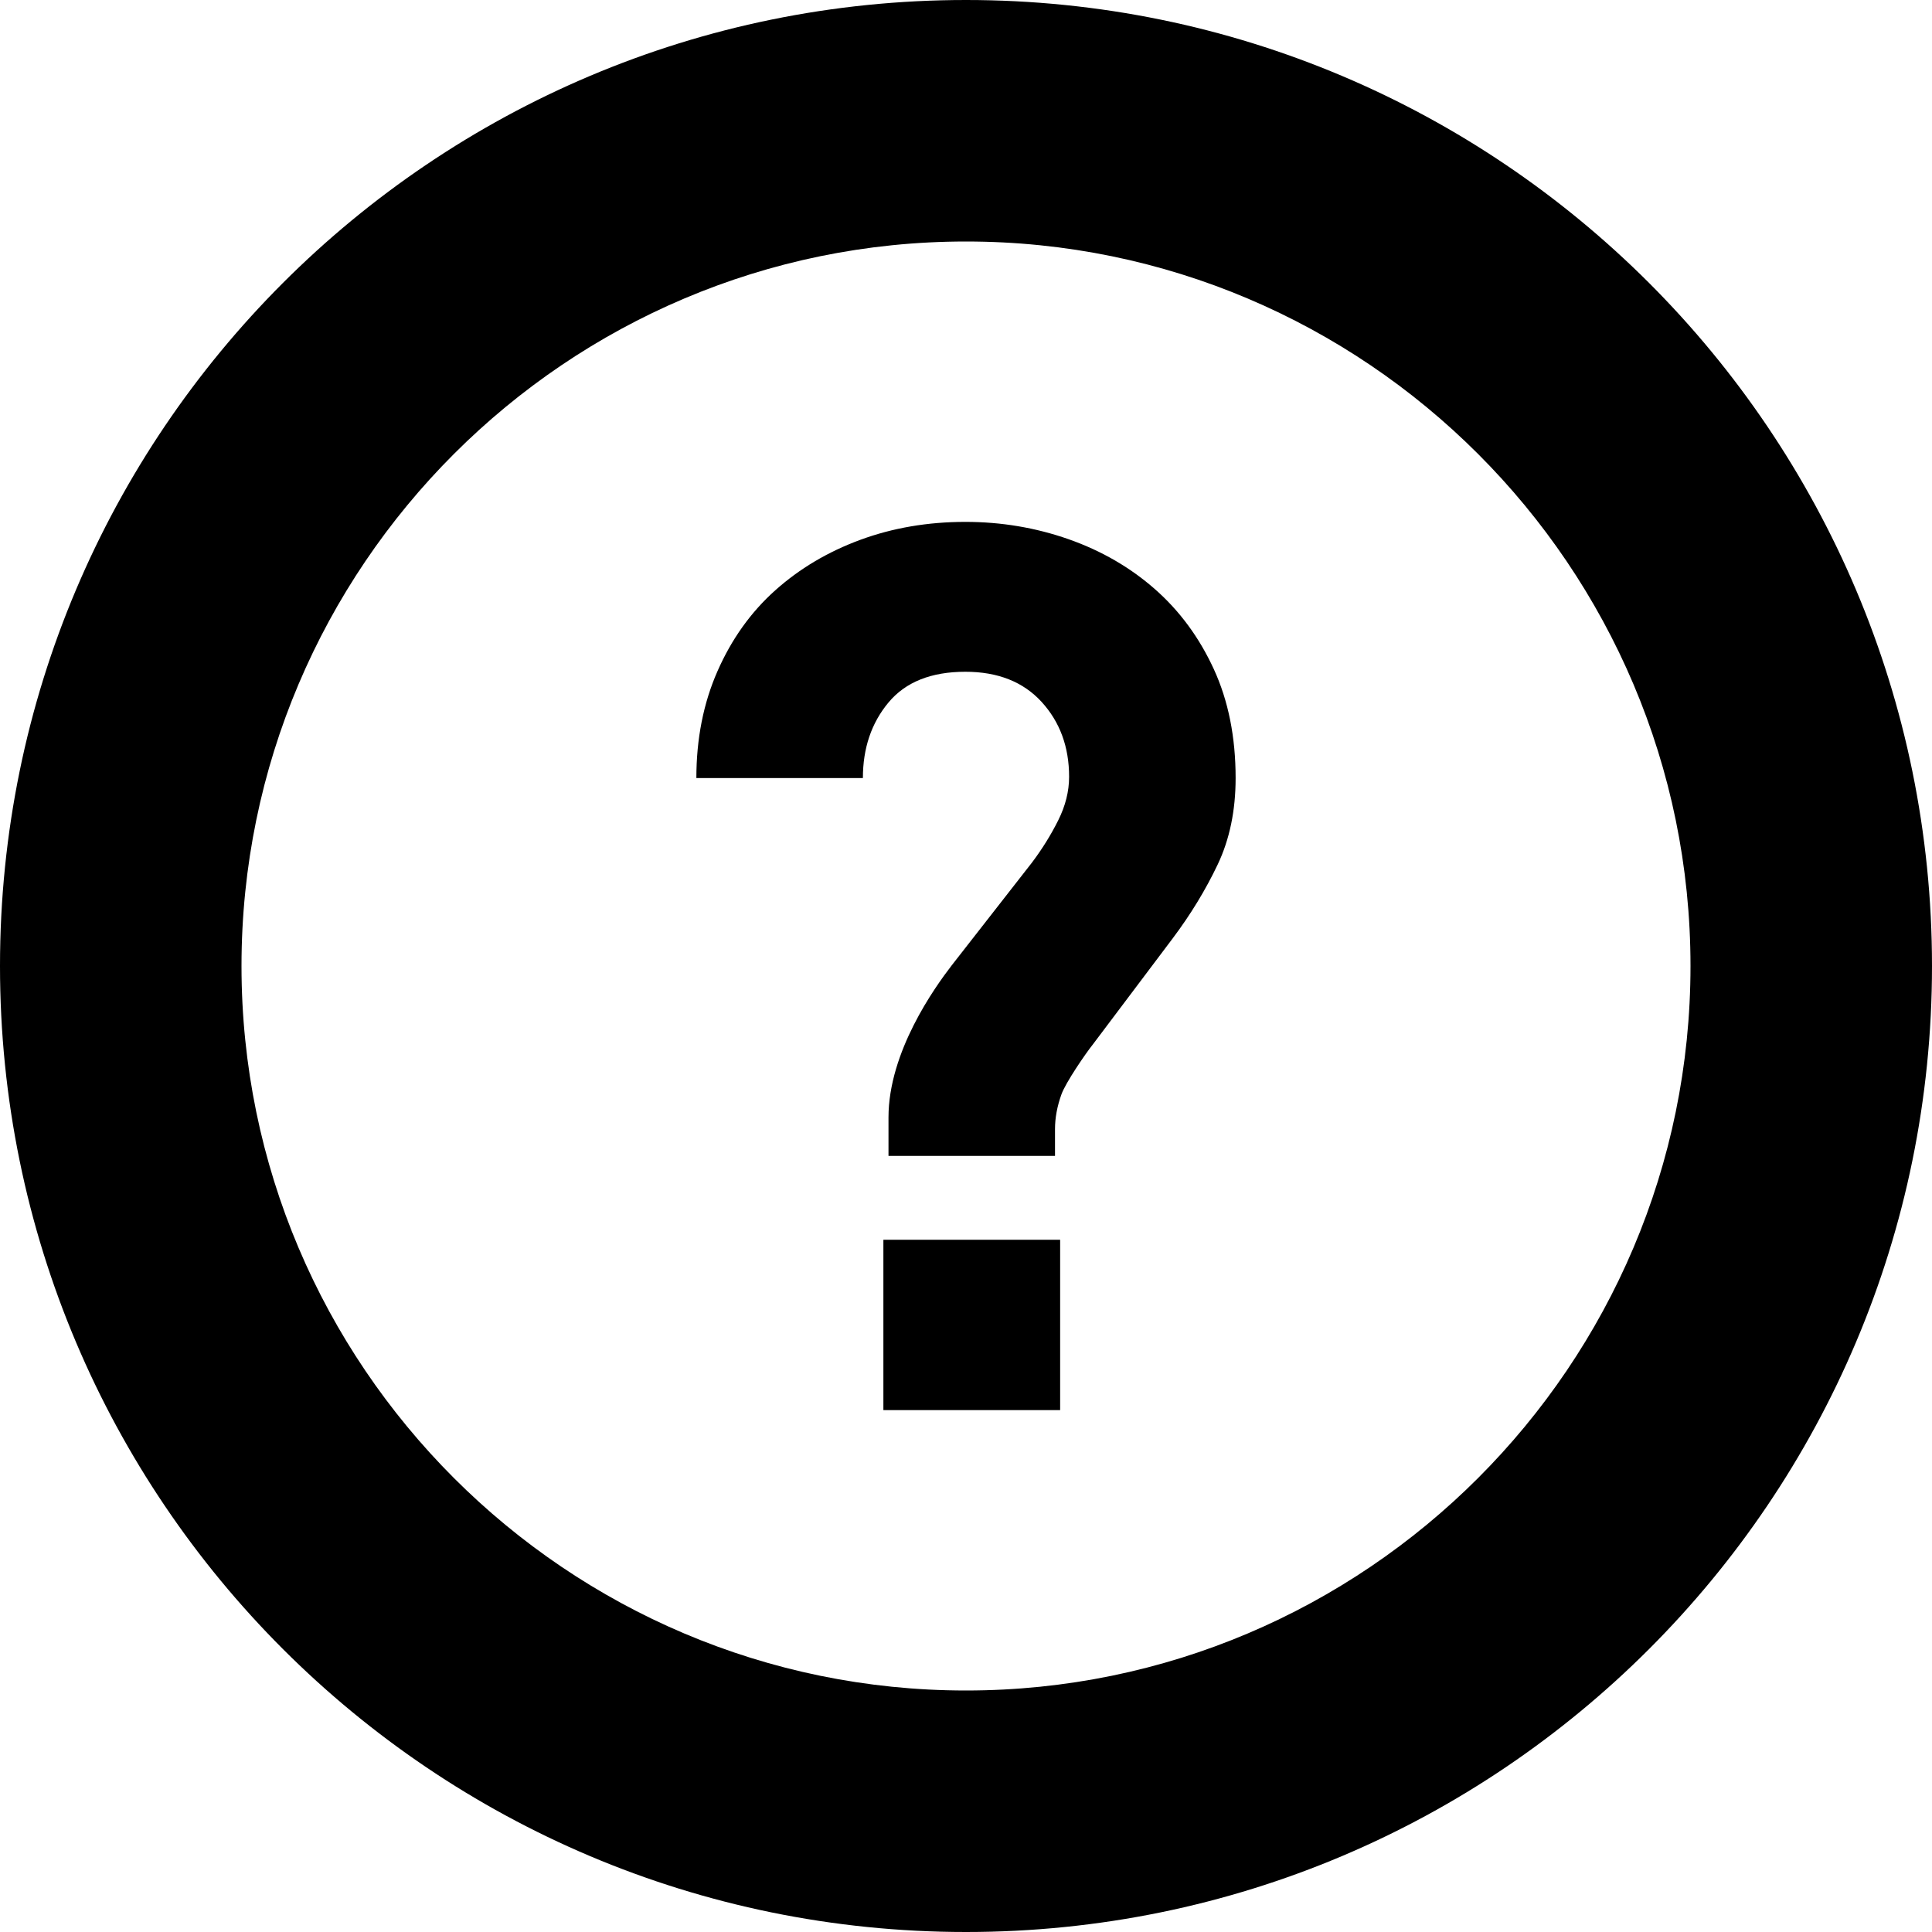
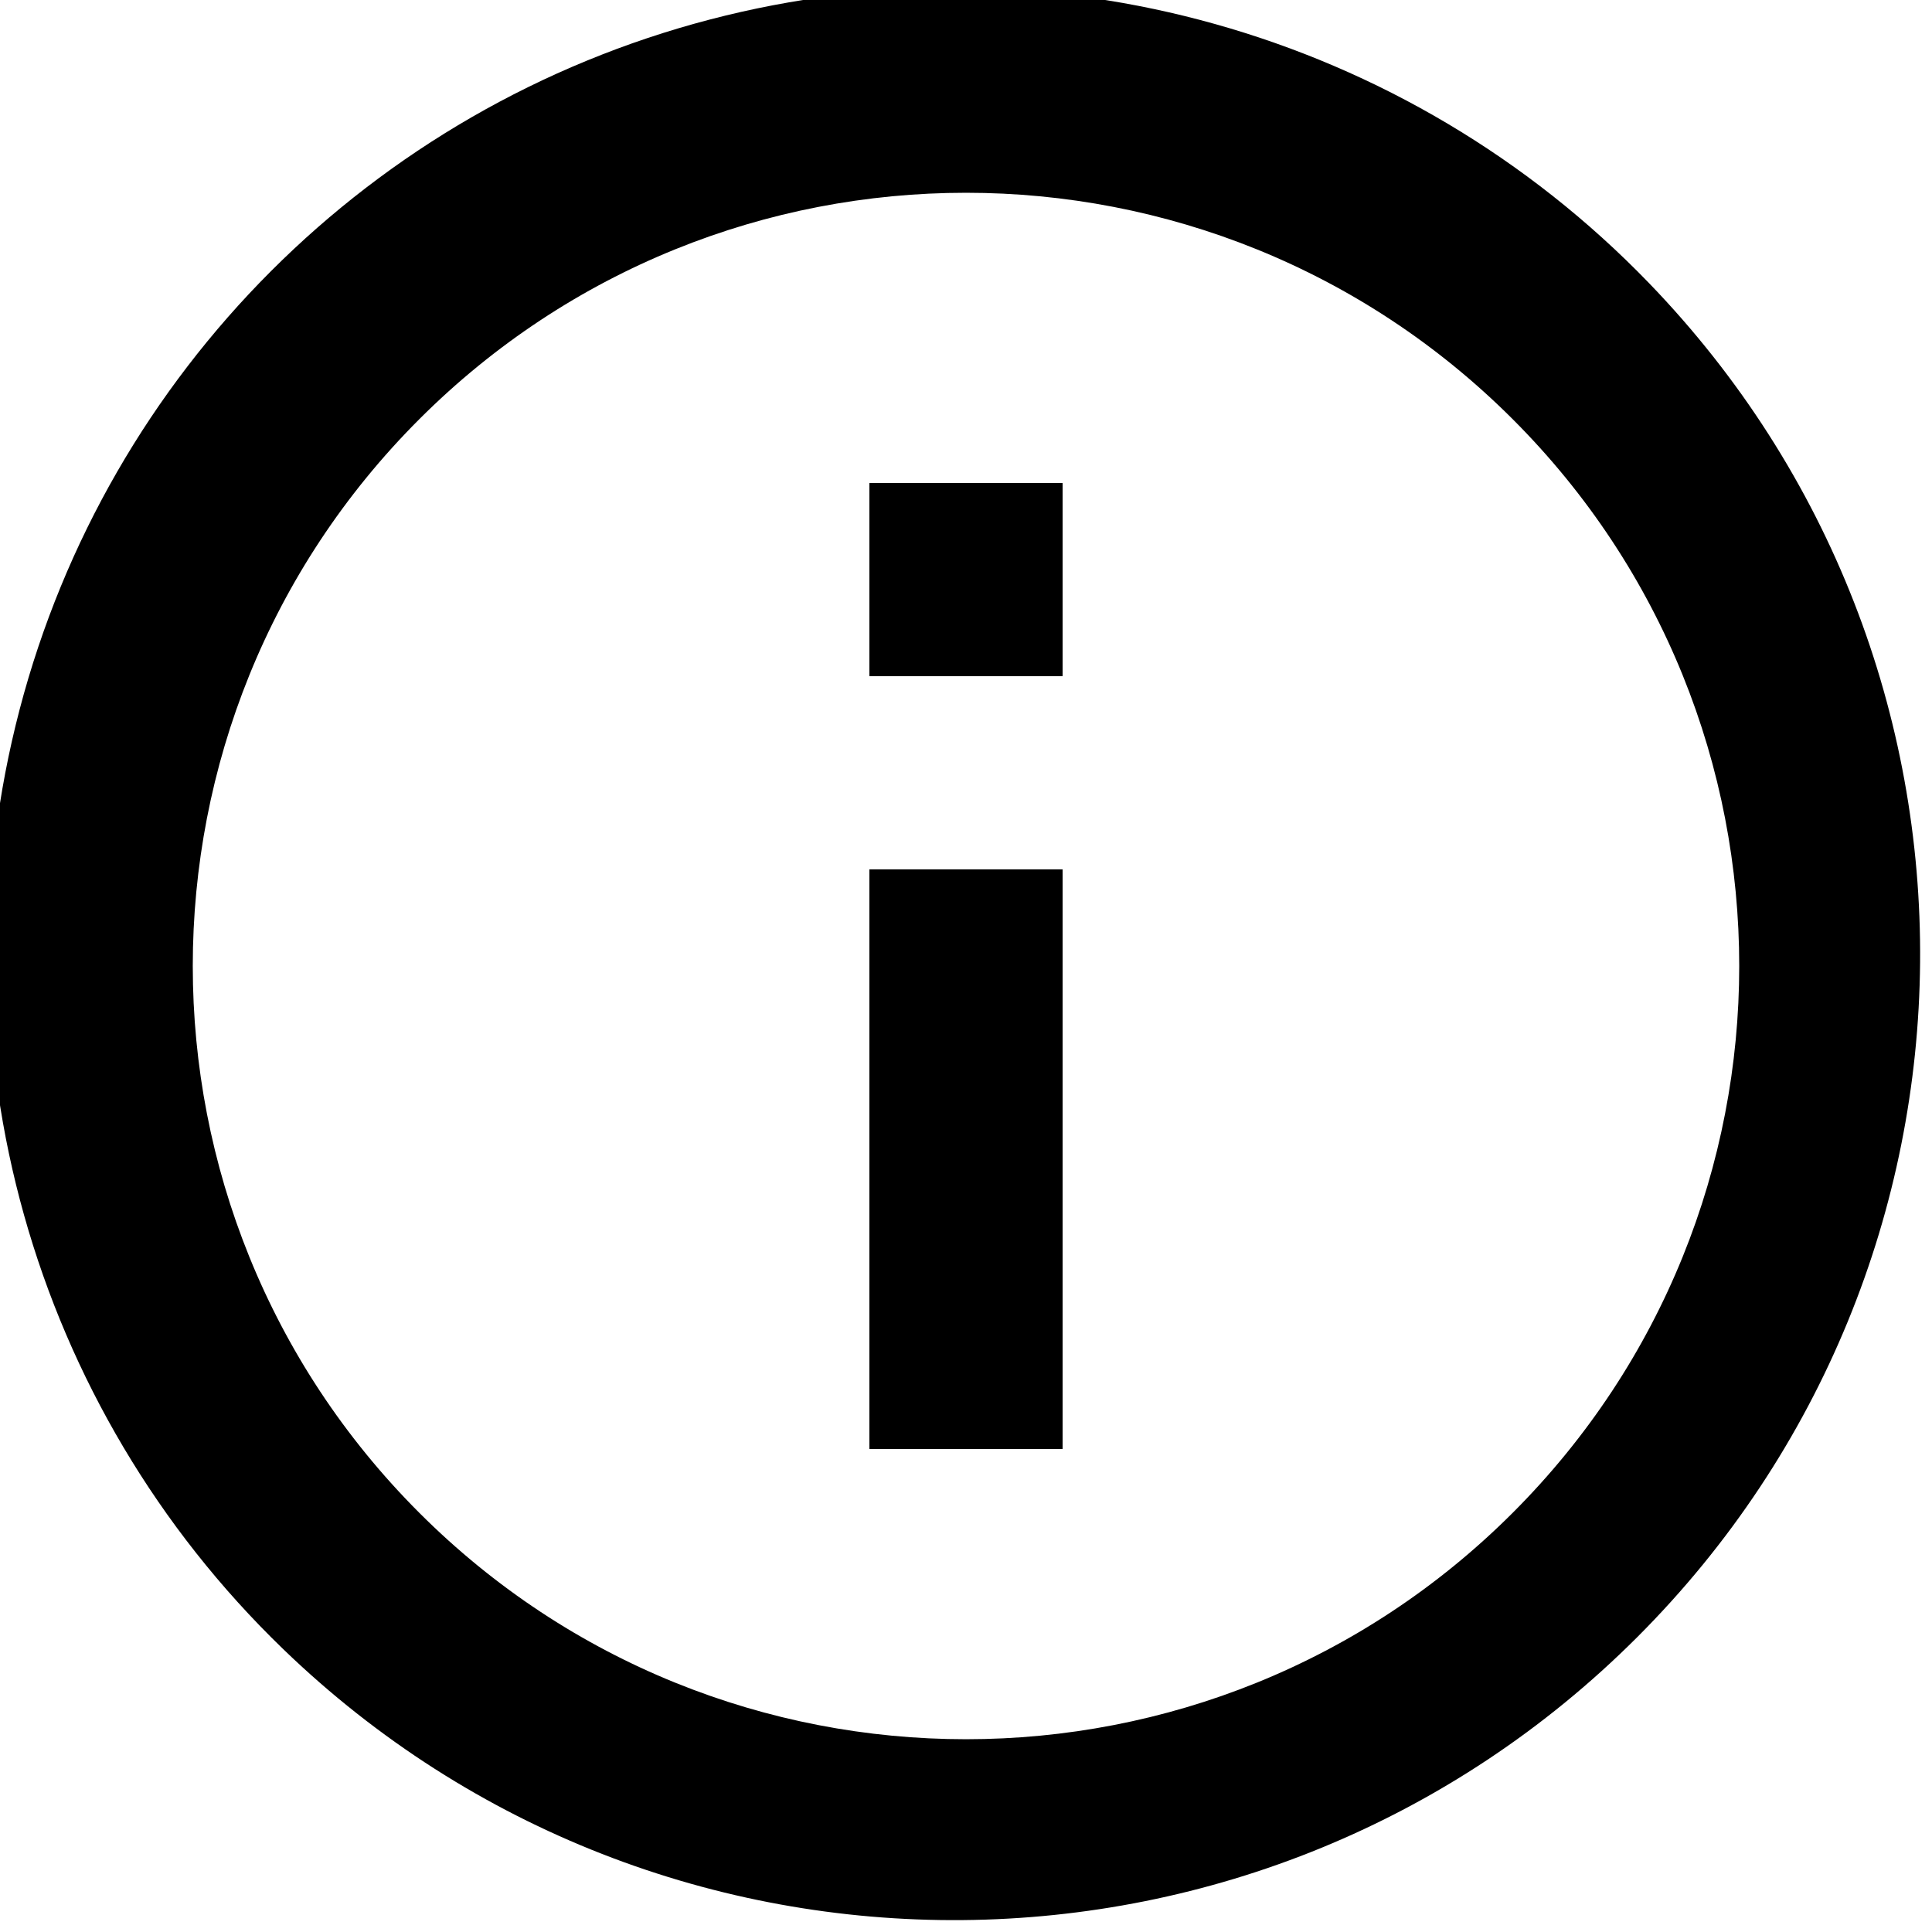
- <svg xmlns="http://www.w3.org/2000/svg" version="1.1" id="_x32_" viewBox="0 0 512 512" xml:space="preserve">
-   <style type="text/css">
- 	.st0{fill:#000000;}
- </style>
-   <g>
-     <path class="st0" d="M306.068,156.129c-6.566-5.771-14.205-10.186-22.912-13.244c-8.715-3.051-17.82-4.58-27.326-4.58   c-9.961,0-19.236,1.59-27.834,4.752c-8.605,3.171-16.127,7.638-22.576,13.41c-6.449,5.772-11.539,12.9-15.272,21.384   c-3.736,8.486-5.604,17.937-5.604,28.34h44.131c0-7.915,2.258-14.593,6.785-20.028c4.524-5.426,11.314-8.138,20.369-8.138   c8.598,0,15.328,2.661,20.197,7.974c4.864,5.322,7.297,11.942,7.297,19.856c0,3.854-0.965,7.698-2.887,11.543   c-1.922,3.854-4.242,7.586-6.959,11.197l-21.26,27.232c-4.527,5.884-16.758,22.908-16.758,40.316v10.187h44.129v-7.128   c0-2.938,0.562-5.996,1.699-9.168c1.127-3.162,6.453-10.904,8.268-13.168l21.264-28.243c4.752-6.333,8.705-12.839,11.881-19.518   c3.166-6.67,4.752-14.308,4.752-22.913c0-10.86-1.926-20.478-5.772-28.85C317.832,168.969,312.627,161.892,306.068,156.129z" />
-     <rect x="234.106" y="328.551" class="st0" width="46.842" height="45.144" />
-     <path class="st0" d="M256,0C114.613,0,0,114.615,0,256s114.613,256,256,256c141.383,0,256-114.615,256-256S397.383,0,256,0z    M256,448c-105.871,0-192-86.131-192-192S150.129,64,256,64c105.867,0,192,86.131,192,192S361.867,448,256,448z" />
-   </g>
+ <svg xmlns="http://www.w3.org/2000/svg" viewBox="0 0 20 20">
+   <path d="M2.93 17.07A10 10 0 1 1 17.07 2.93 10 10 0 0 1 2.93 17.07zm12.73-1.41A8 8 0 1 0 4.34 4.34a8 8 0 0 0 11.32 11.32zM9 11V9h2v6H9v-4zm0-6h2v2H9V5z" />
</svg>
